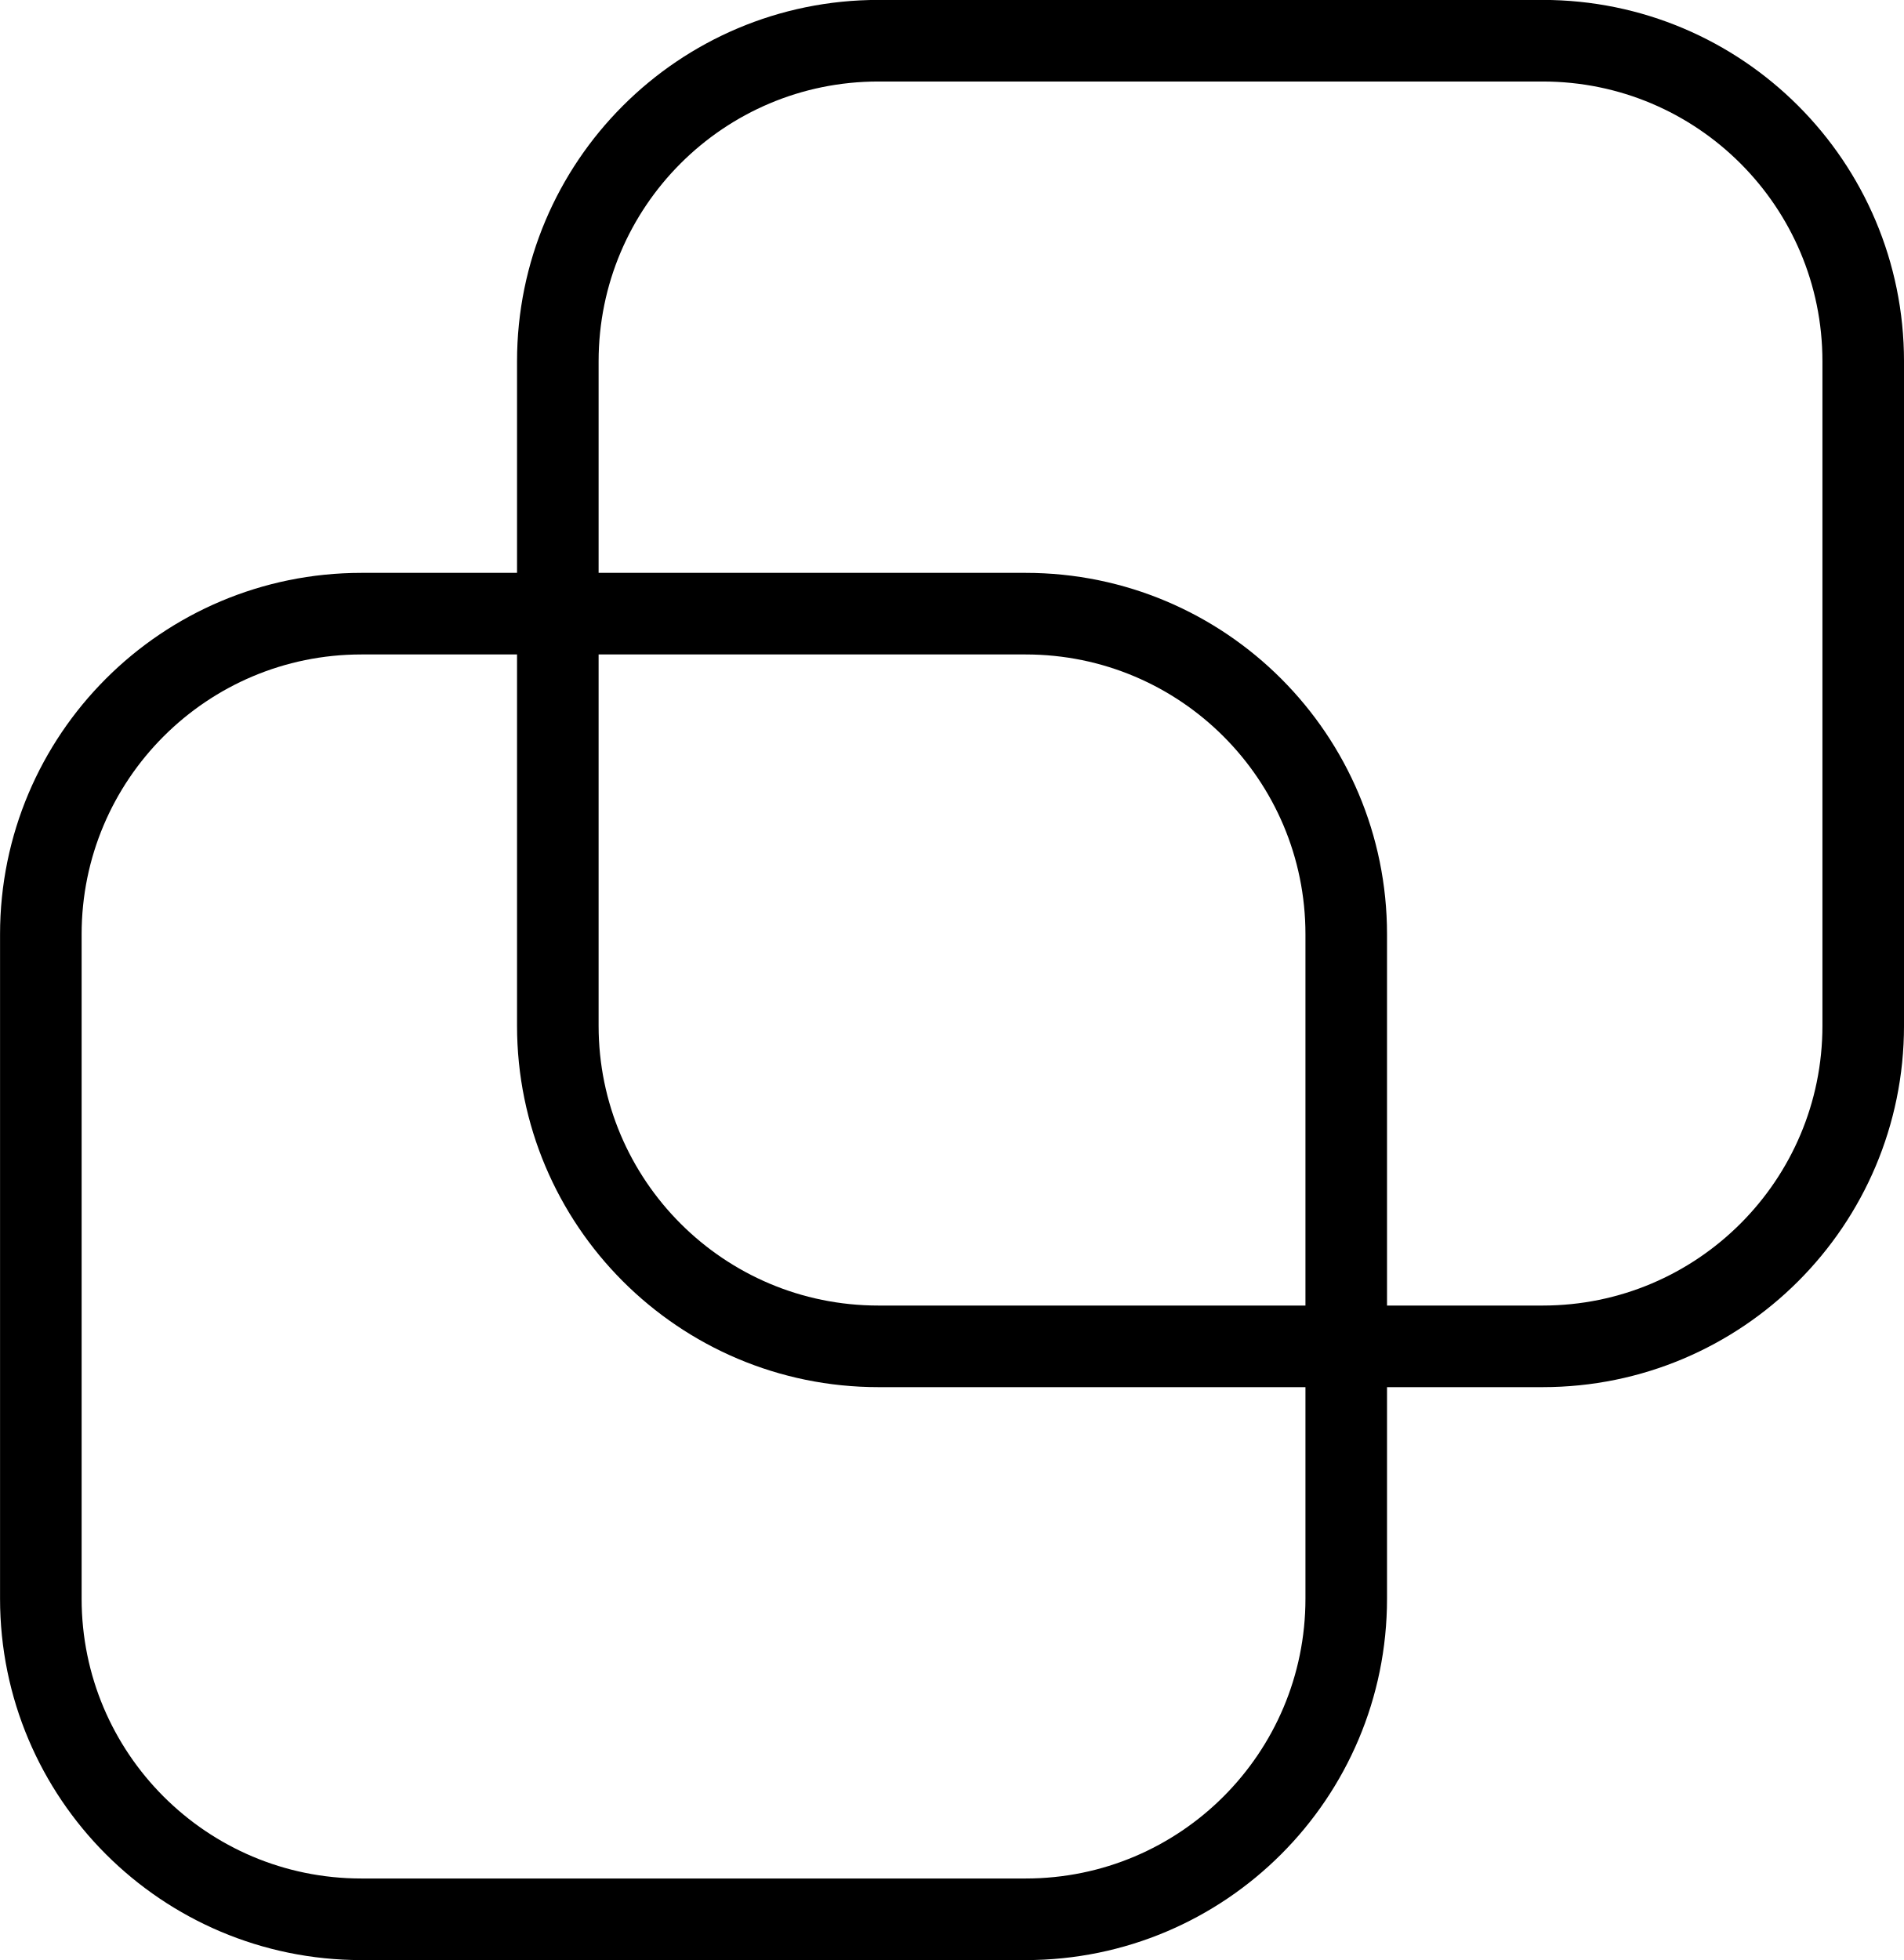
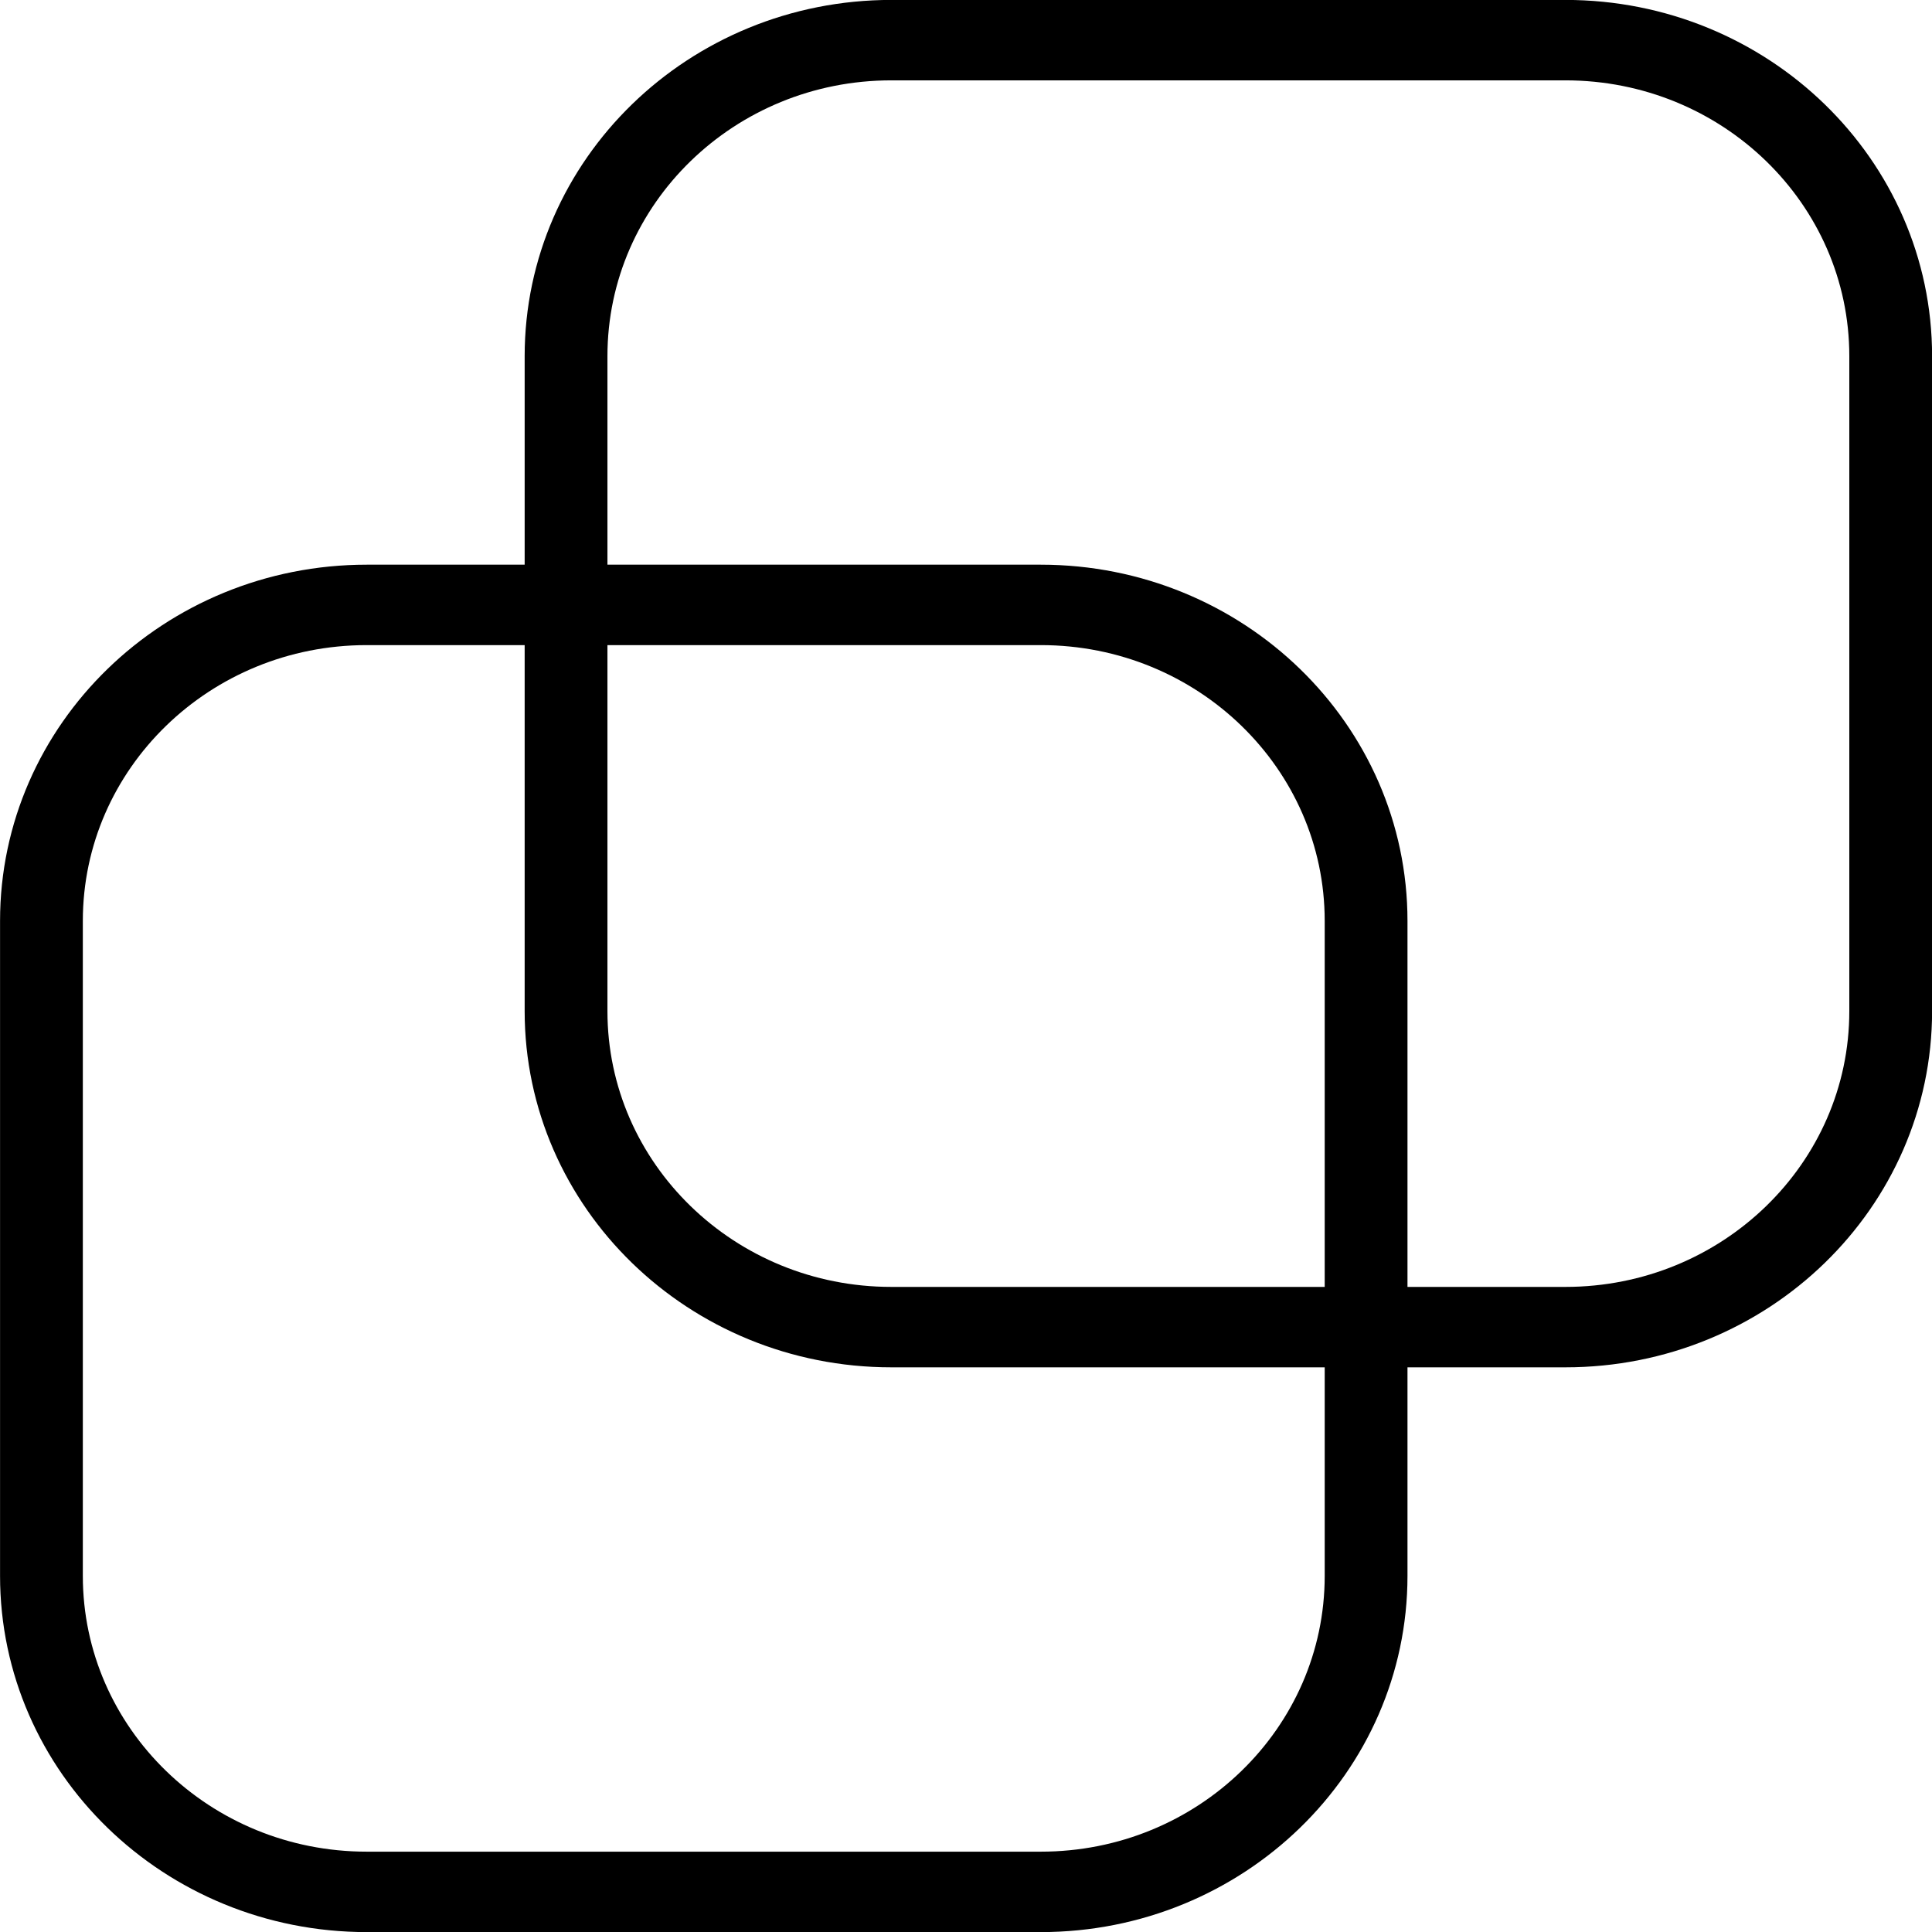
- <svg xmlns="http://www.w3.org/2000/svg" id="svg8" version="1.1" viewBox="0 0 11.623 11.963" height="45.214" width="43.929">
+ <svg xmlns="http://www.w3.org/2000/svg" id="svg8" version="1.1" viewBox="0 0 48 48" height="48" width="48">
  <defs id="defs2" />
-   <g transform="translate(-44.6367,-43.06948)" id="layer1">
+   <g transform="matrix(4.129825,0,0,4.012387,-184.3417,-172.8114)" id="layer1">
    <rect ry="1.957" y="46.815" x="44.886" height="7.969" width="7.969" id="rect4521" style="opacity:1;fill:#000000;fill-opacity:0;stroke:#000000;stroke-width:0.498;stroke-miterlimit:4;stroke-dasharray:none;stroke-opacity:1" />
    <rect style="opacity:1;fill:#000000;fill-opacity:0;stroke:#000000;stroke-width:0.498;stroke-miterlimit:4;stroke-dasharray:none;stroke-opacity:1" id="rect4525" width="7.969" height="7.969" x="48.042" y="43.318" ry="1.957" />
  </g>
</svg>
